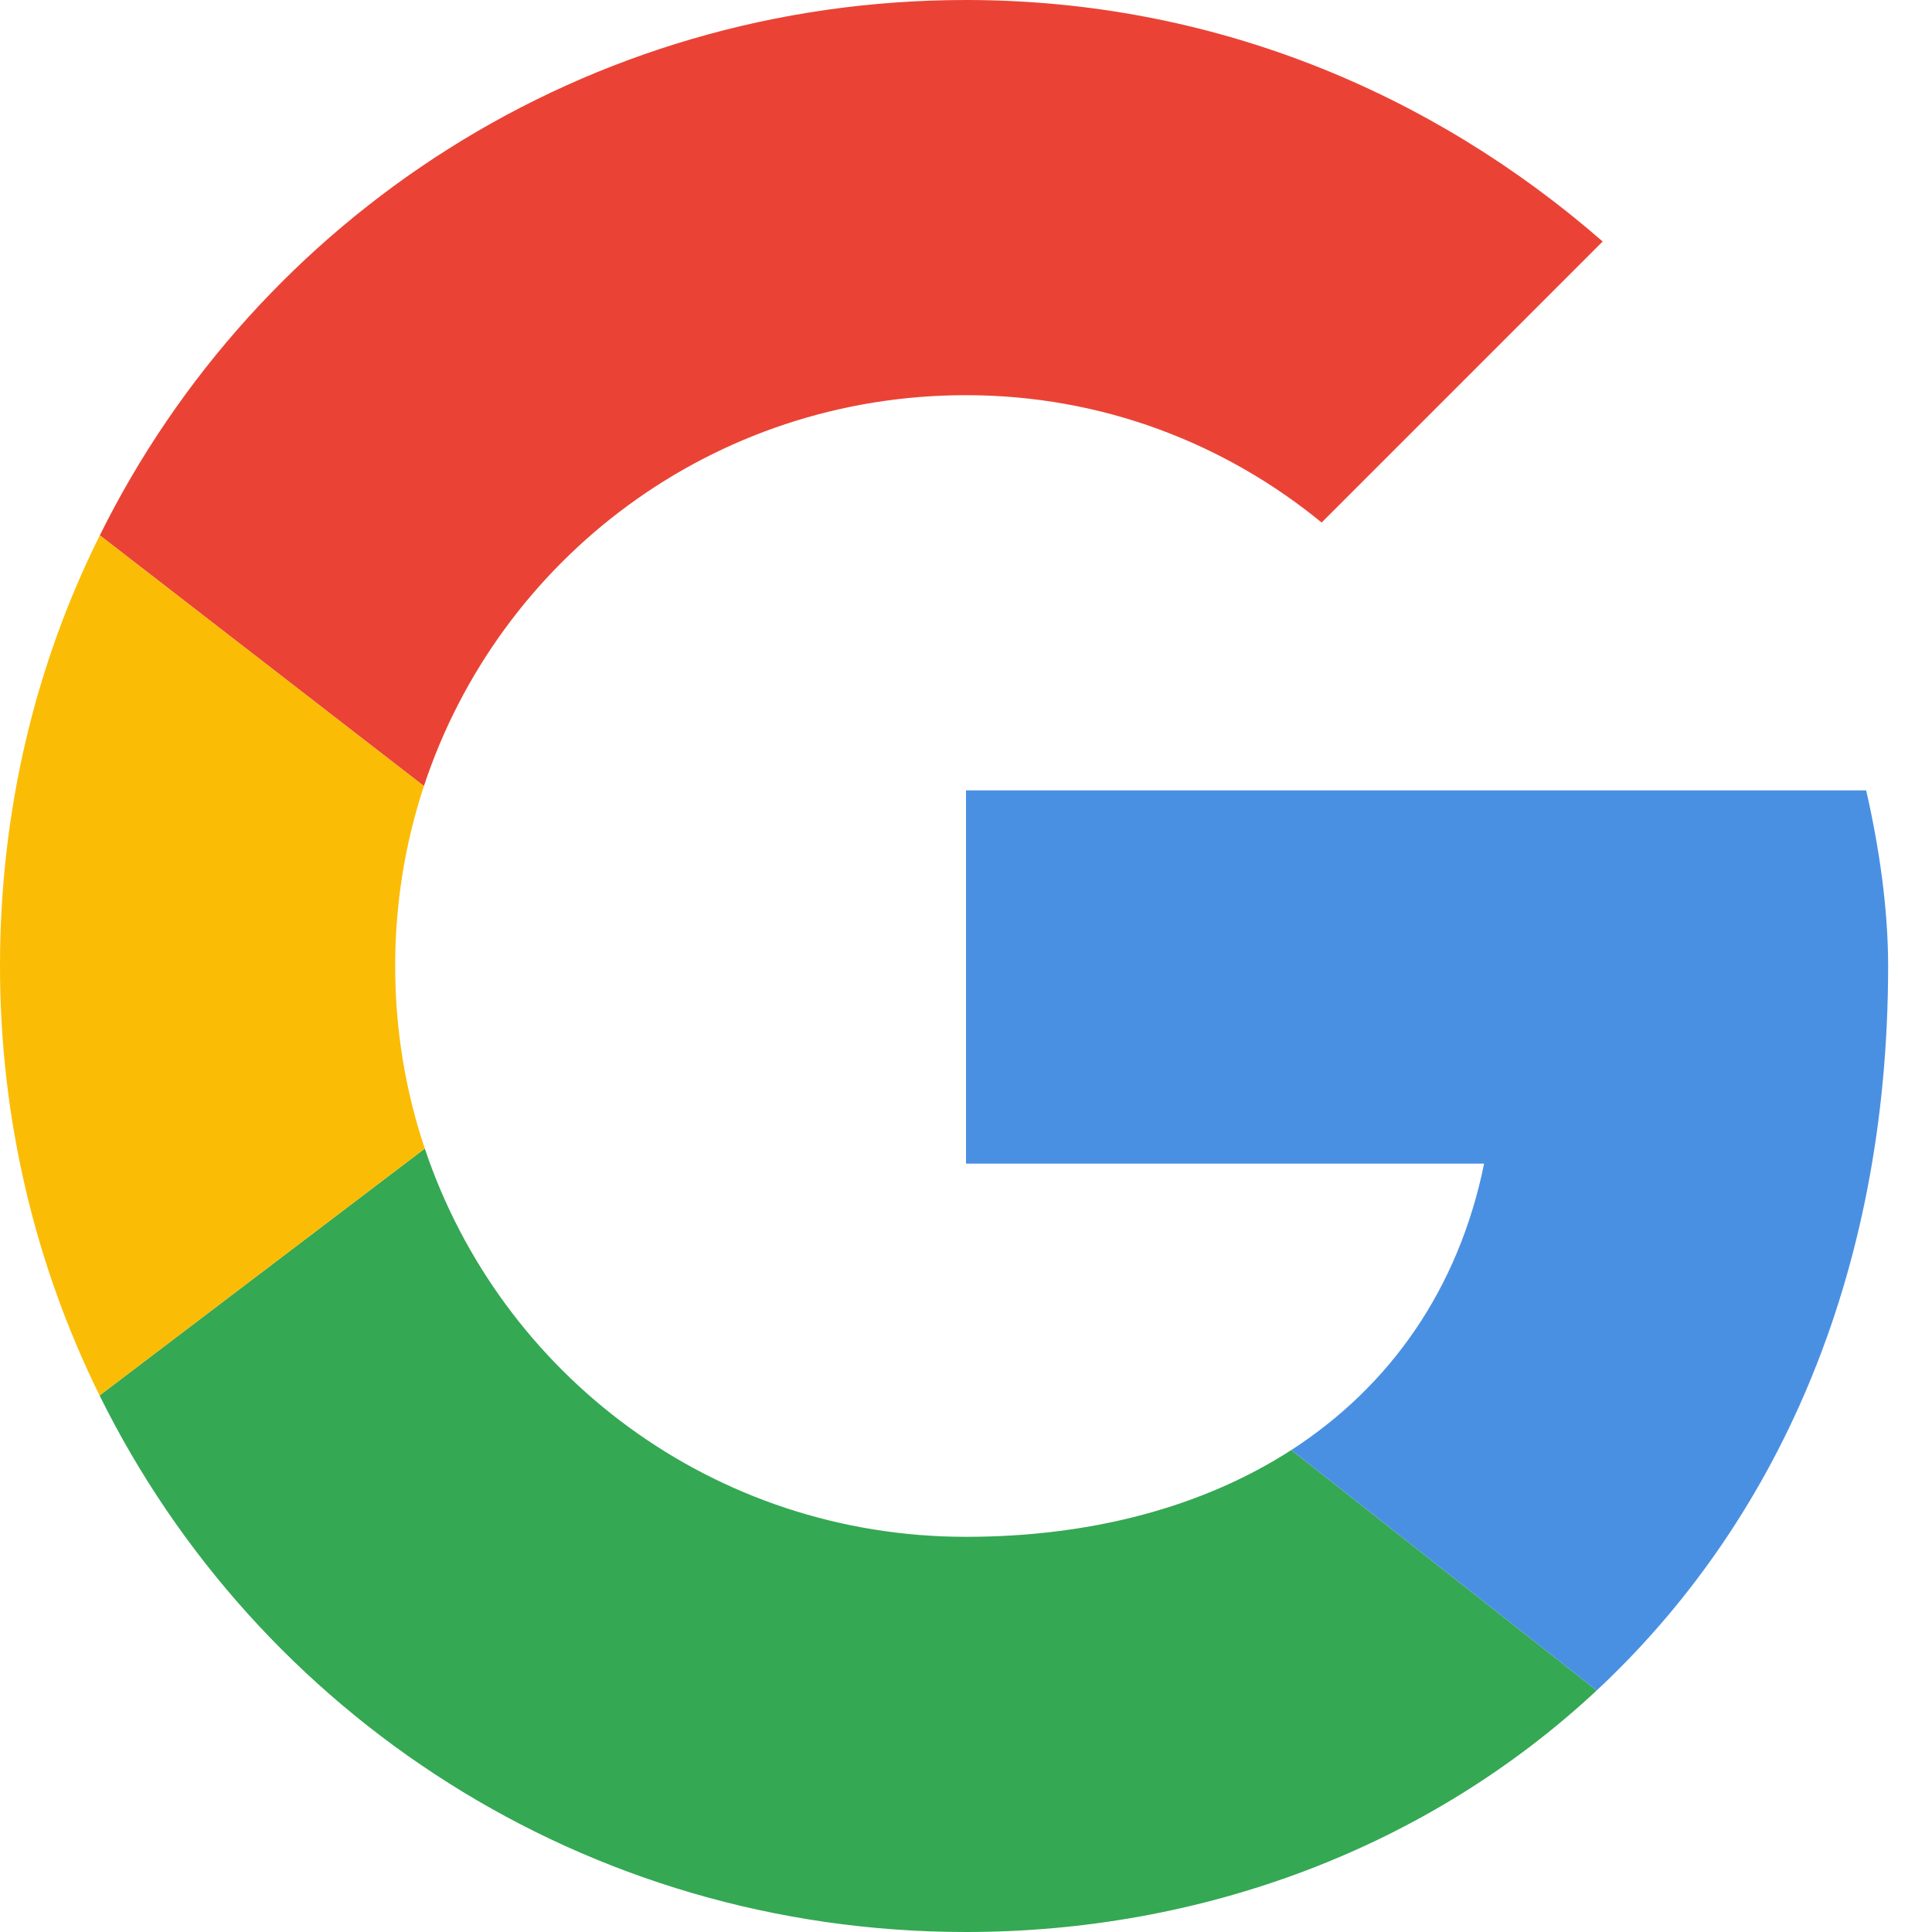
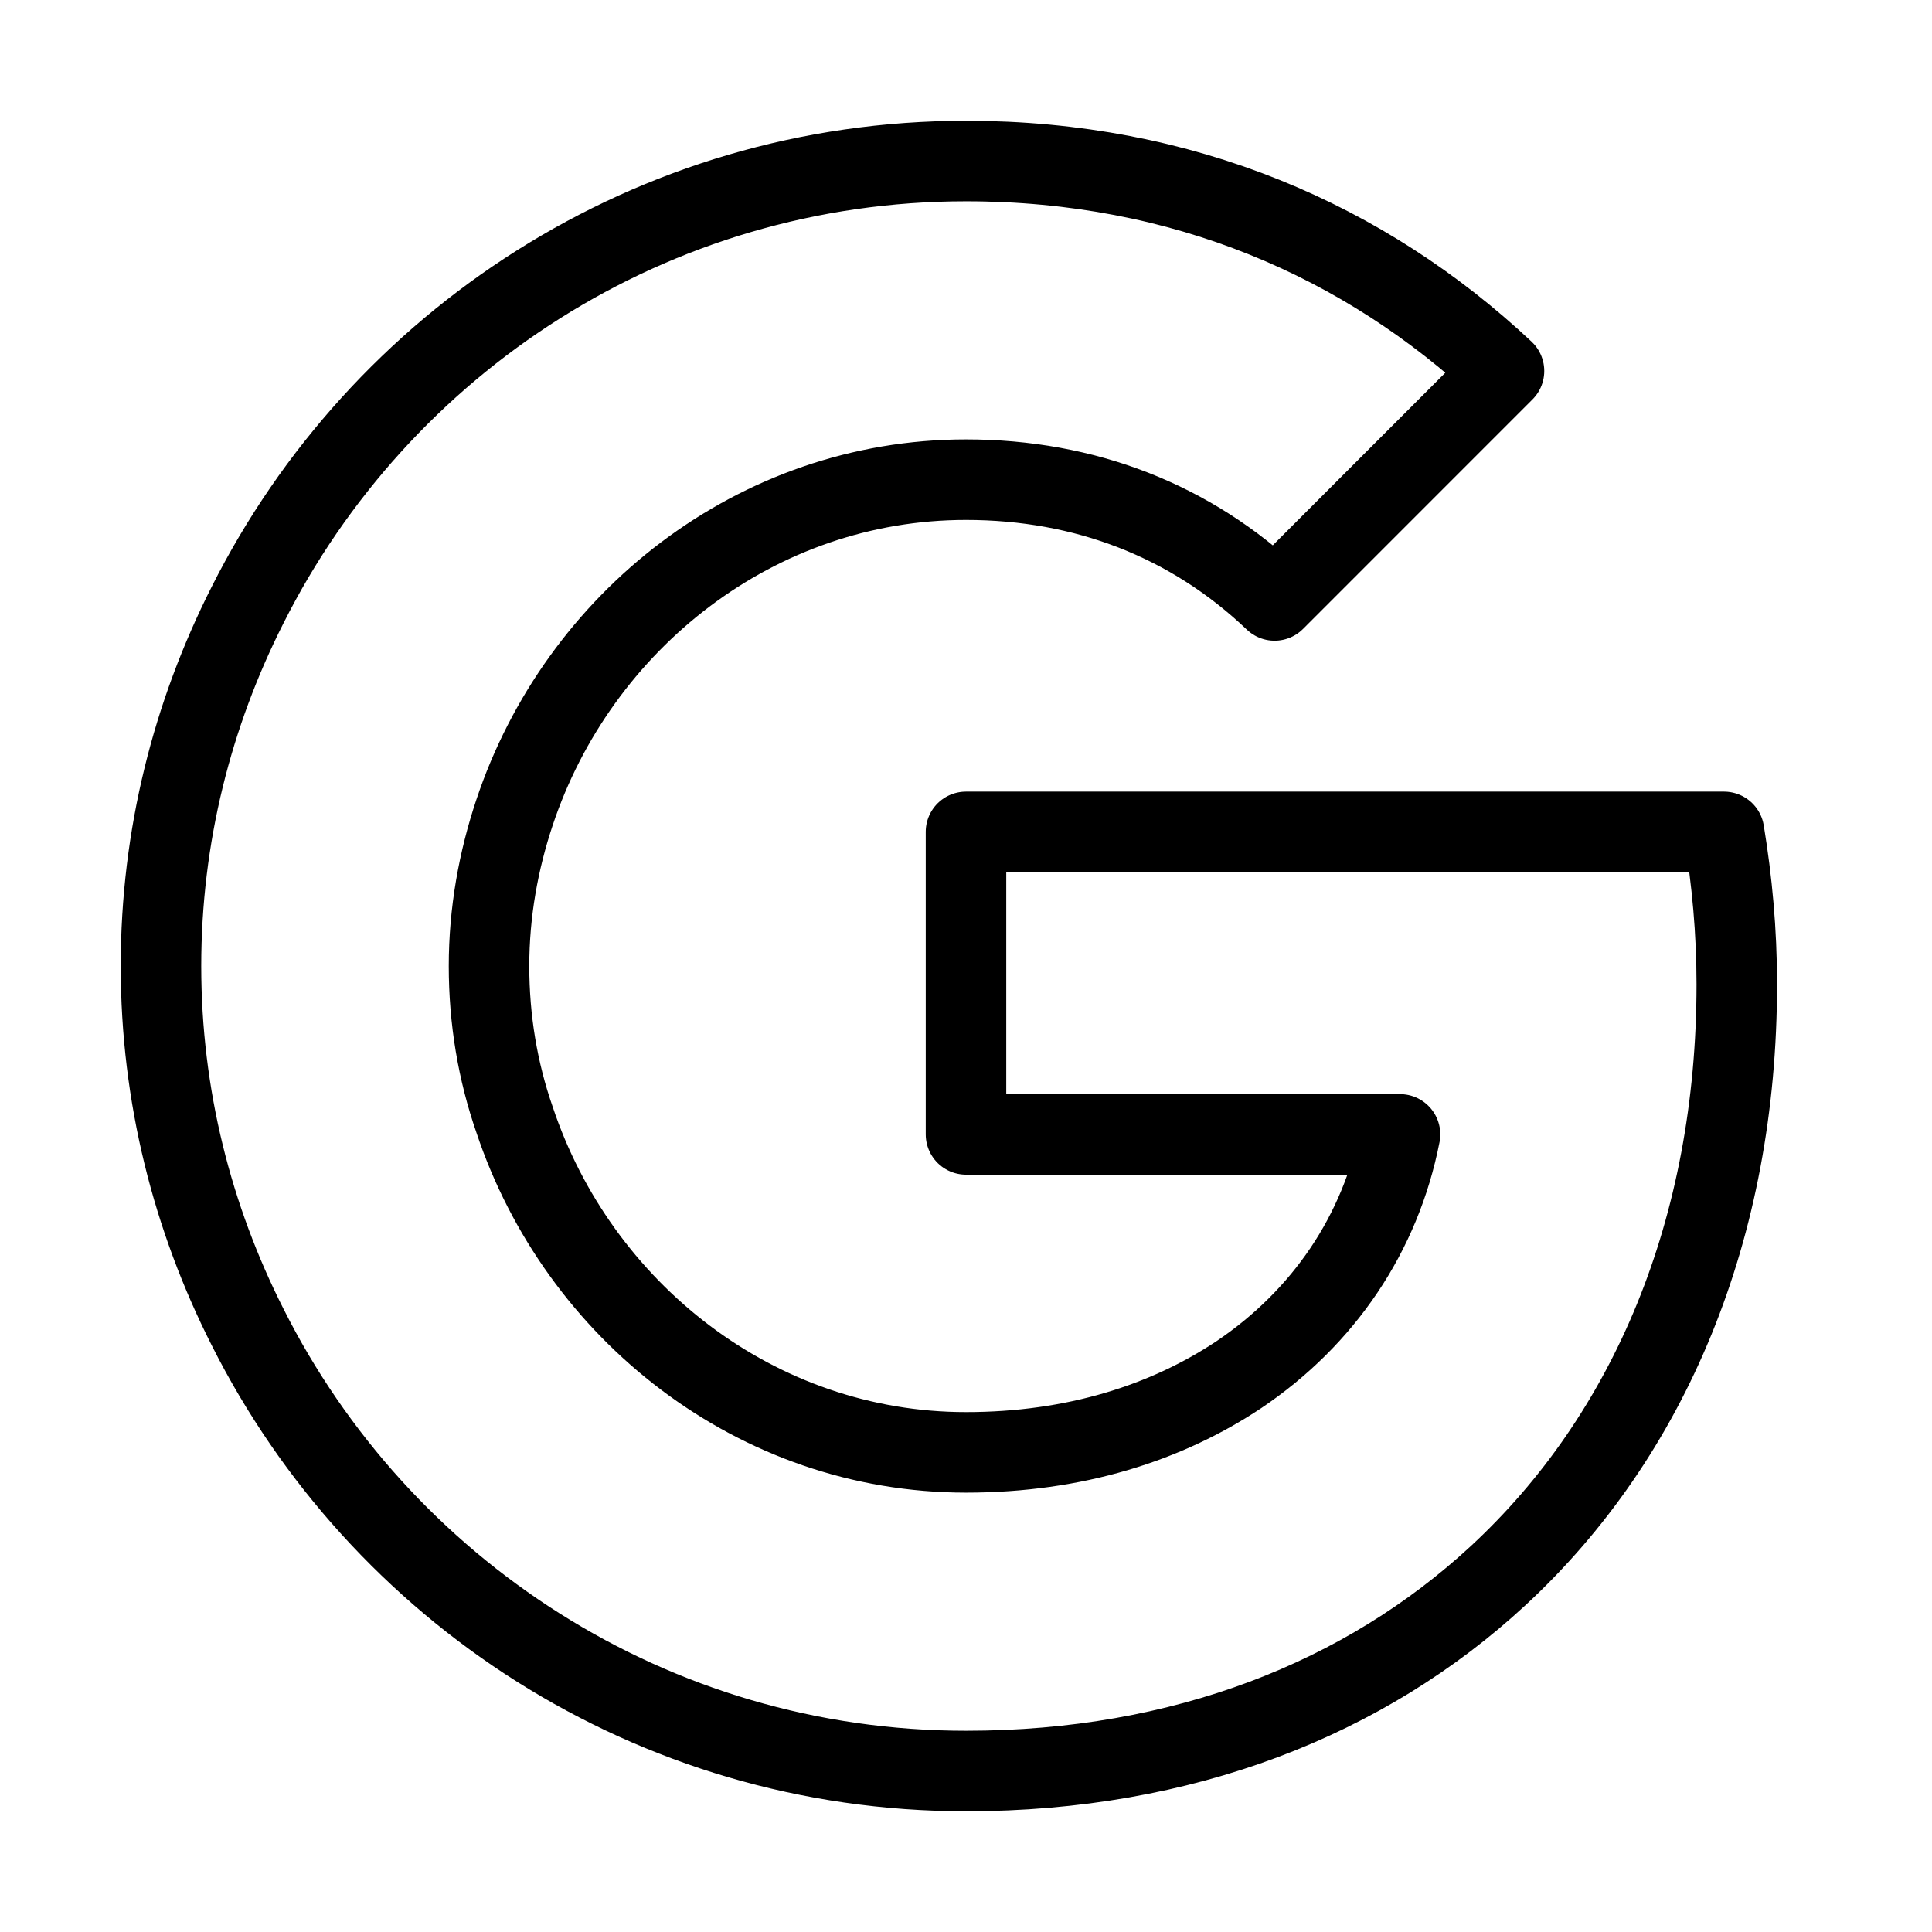
- <svg xmlns="http://www.w3.org/2000/svg" width="32" height="32" viewBox="0 0 24 24">
-   <path fill="#EA4335 " d="M5.266,9.765 C6.199,6.939 8.854,4.909 12,4.909 C13.691,4.909 15.218,5.509 16.418,6.491 L19.909,3 C17.782,1.145 15.055,0 12,0 C7.27,0 3.198,2.698 1.24,6.65 L5.266,9.765 Z" />
-   <path fill="#34A853" d="M16.041,18.013 C14.951,18.716 13.566,19.091 12,19.091 C8.866,19.091 6.219,17.077 5.277,14.268 L1.237,17.335 C3.193,21.294 7.265,24 12,24 C14.933,24 17.735,22.957 19.834,21 L16.041,18.013 Z" />
-   <path fill="#4A90E2" d="M19.834,21 C22.029,18.952 23.455,15.904 23.455,12 C23.455,11.291 23.345,10.527 23.182,9.818 L12,9.818 L12,14.455 L18.436,14.455 C18.119,16.014 17.266,17.221 16.041,18.013 L19.834,21 Z" />
-   <path fill="#FBBC05" d="M5.277,14.268 C5.038,13.556 4.909,12.794 4.909,12 C4.909,11.218 5.034,10.467 5.266,9.765 L1.24,6.65 C0.437,8.26 0,10.075 0,12 C0,13.92 0.445,15.73 1.237,17.335 L5.277,14.268 Z" />
+ <svg xmlns="http://www.w3.org/2000/svg" width="43" height="43" viewBox="0 0 43 43" fill="none">
+   <path d="M38.371 18.515C38.55 19.605 38.655 20.724 38.655 21.904C38.655 27.354 36.714 31.952 33.34 35.072C30.384 37.805 26.337 39.417 21.5 39.417C14.498 39.417 8.451 35.386 5.509 29.533C4.285 27.114 3.583 24.397 3.583 21.501C3.583 18.604 4.285 15.887 5.509 13.468C8.451 7.615 14.498 3.584 21.5 3.584C26.337 3.584 30.384 5.361 33.474 8.257L28.368 13.364C26.502 11.587 24.143 10.676 21.5 10.676C16.827 10.676 12.87 13.826 11.452 18.082C11.093 19.157 10.884 20.306 10.884 21.501C10.884 22.695 11.078 23.845 11.452 24.92C12.87 29.175 16.827 32.325 21.5 32.325C23.919 32.325 25.964 31.668 27.577 30.593C29.458 29.324 30.727 27.458 31.16 25.248H21.5V18.515H38.371Z" stroke="black" stroke-width="1.792" stroke-linejoin="round" />
</svg>
